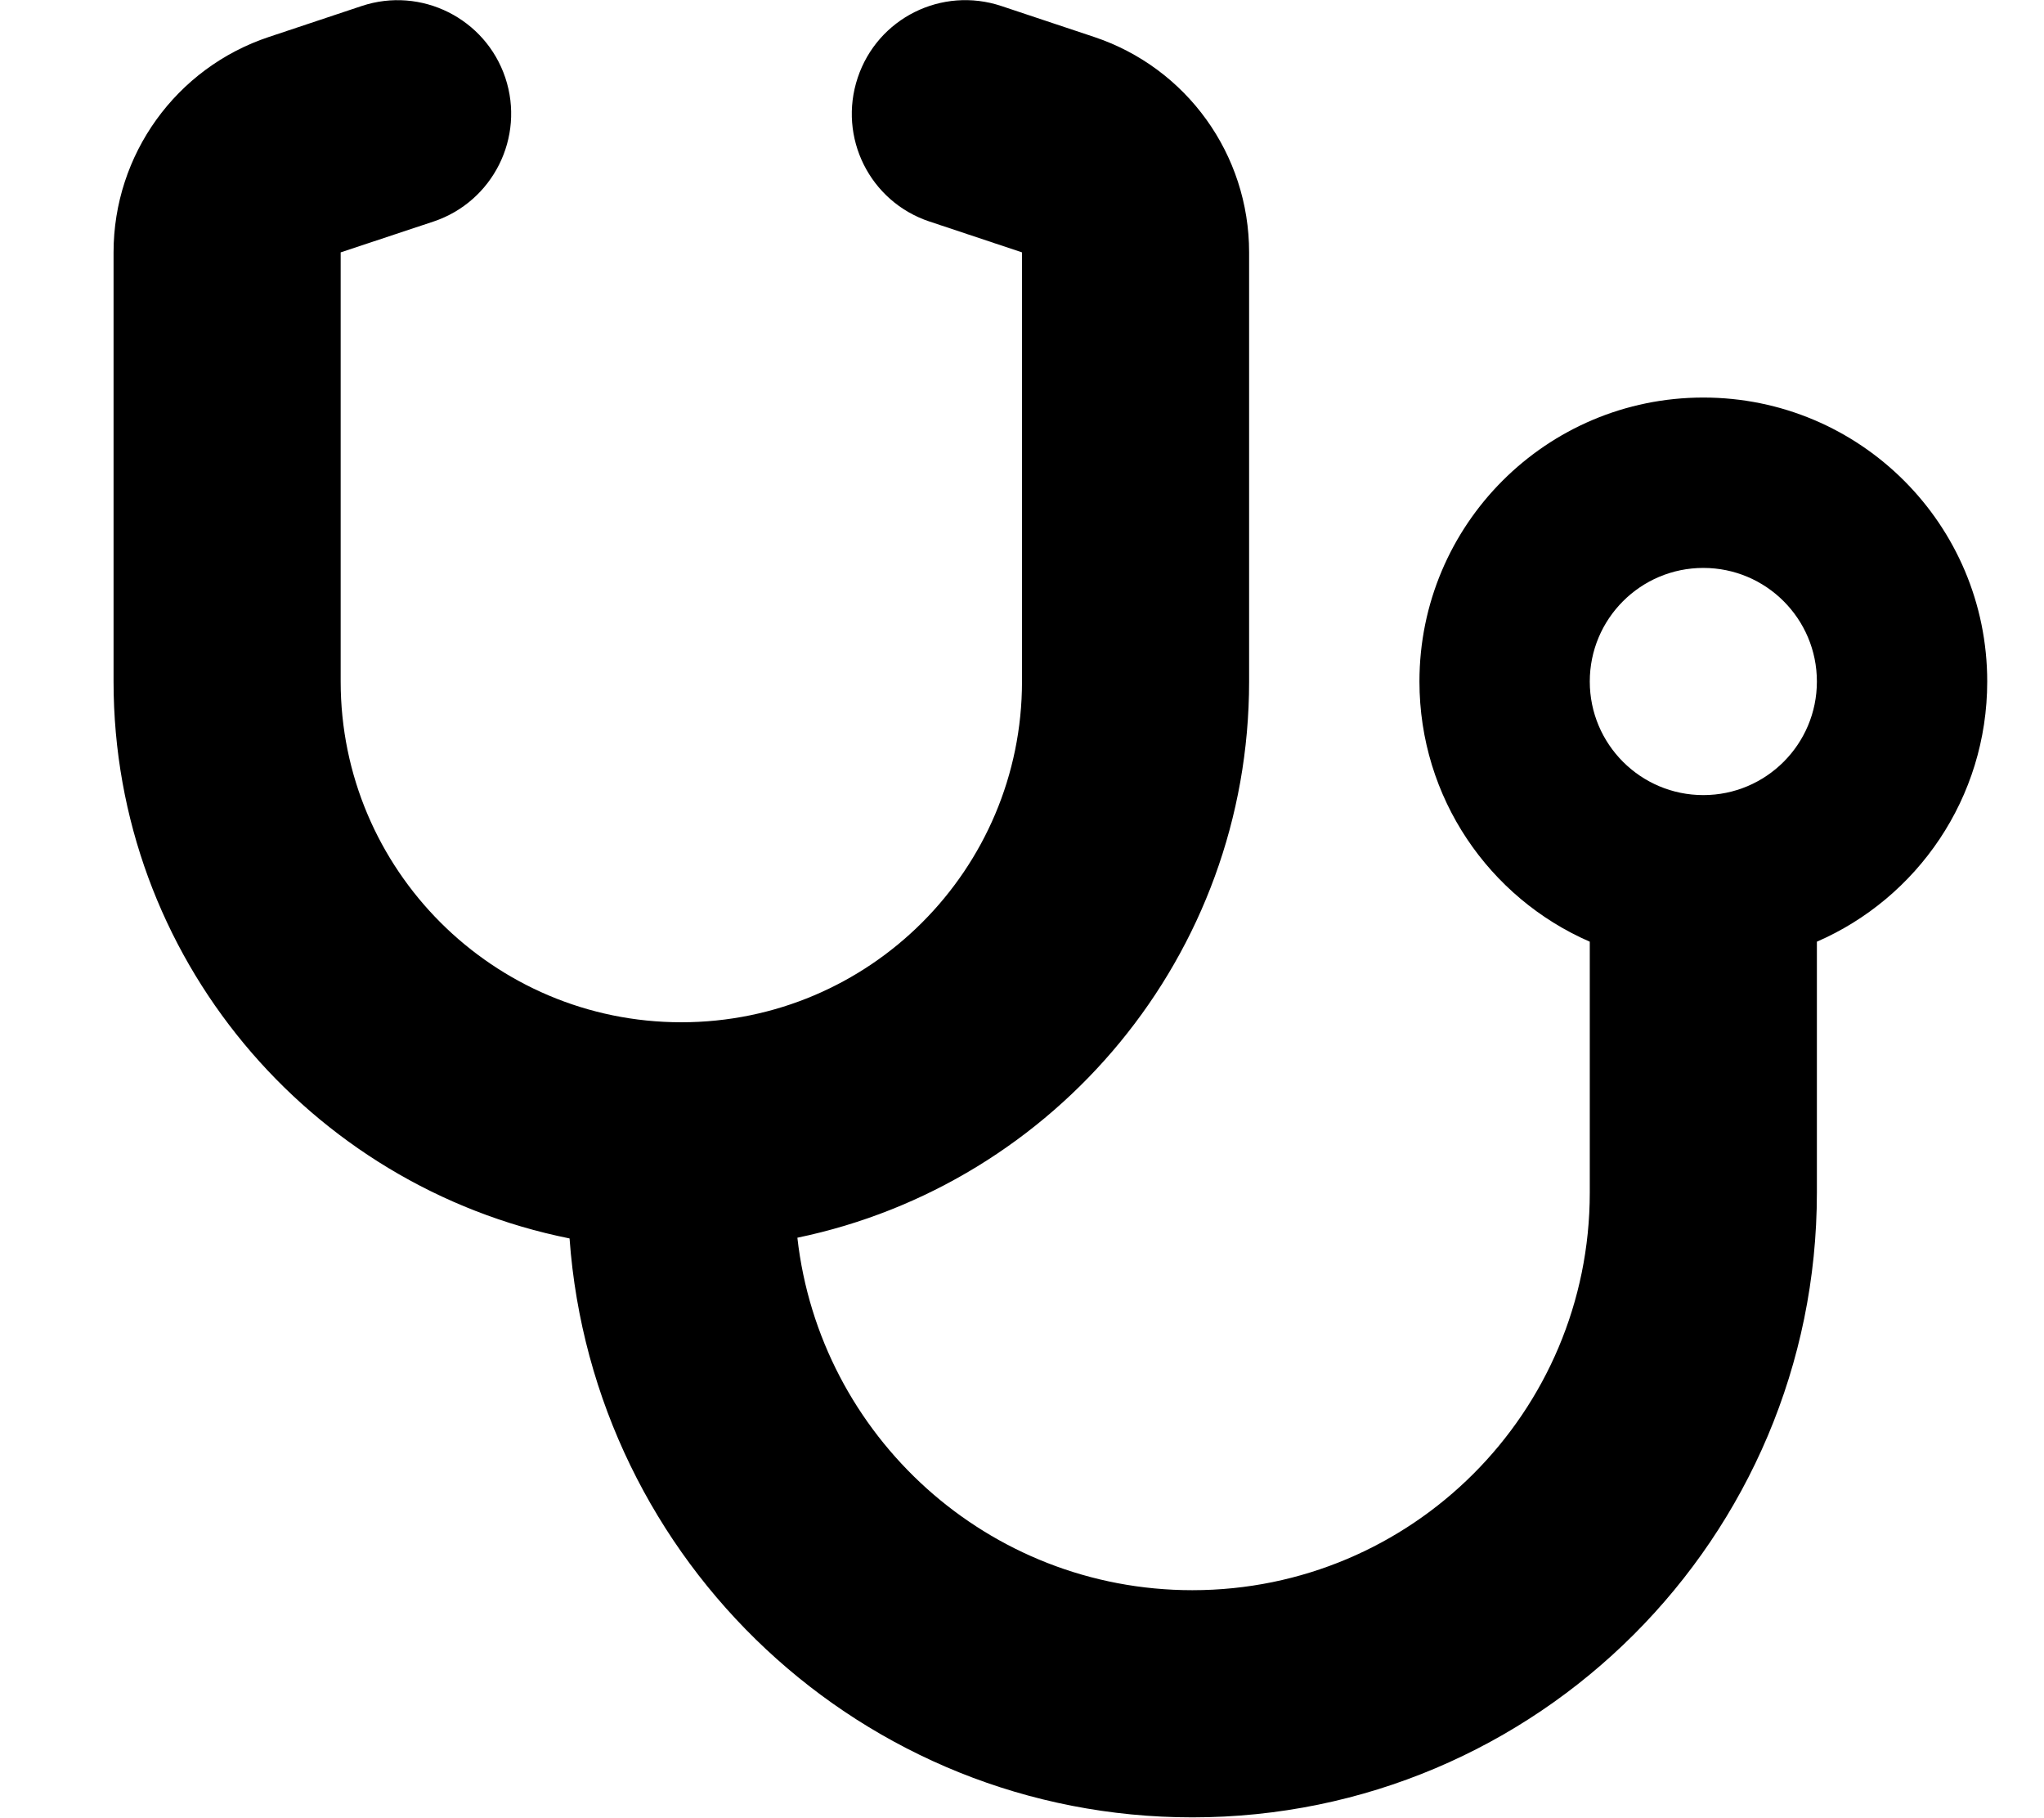
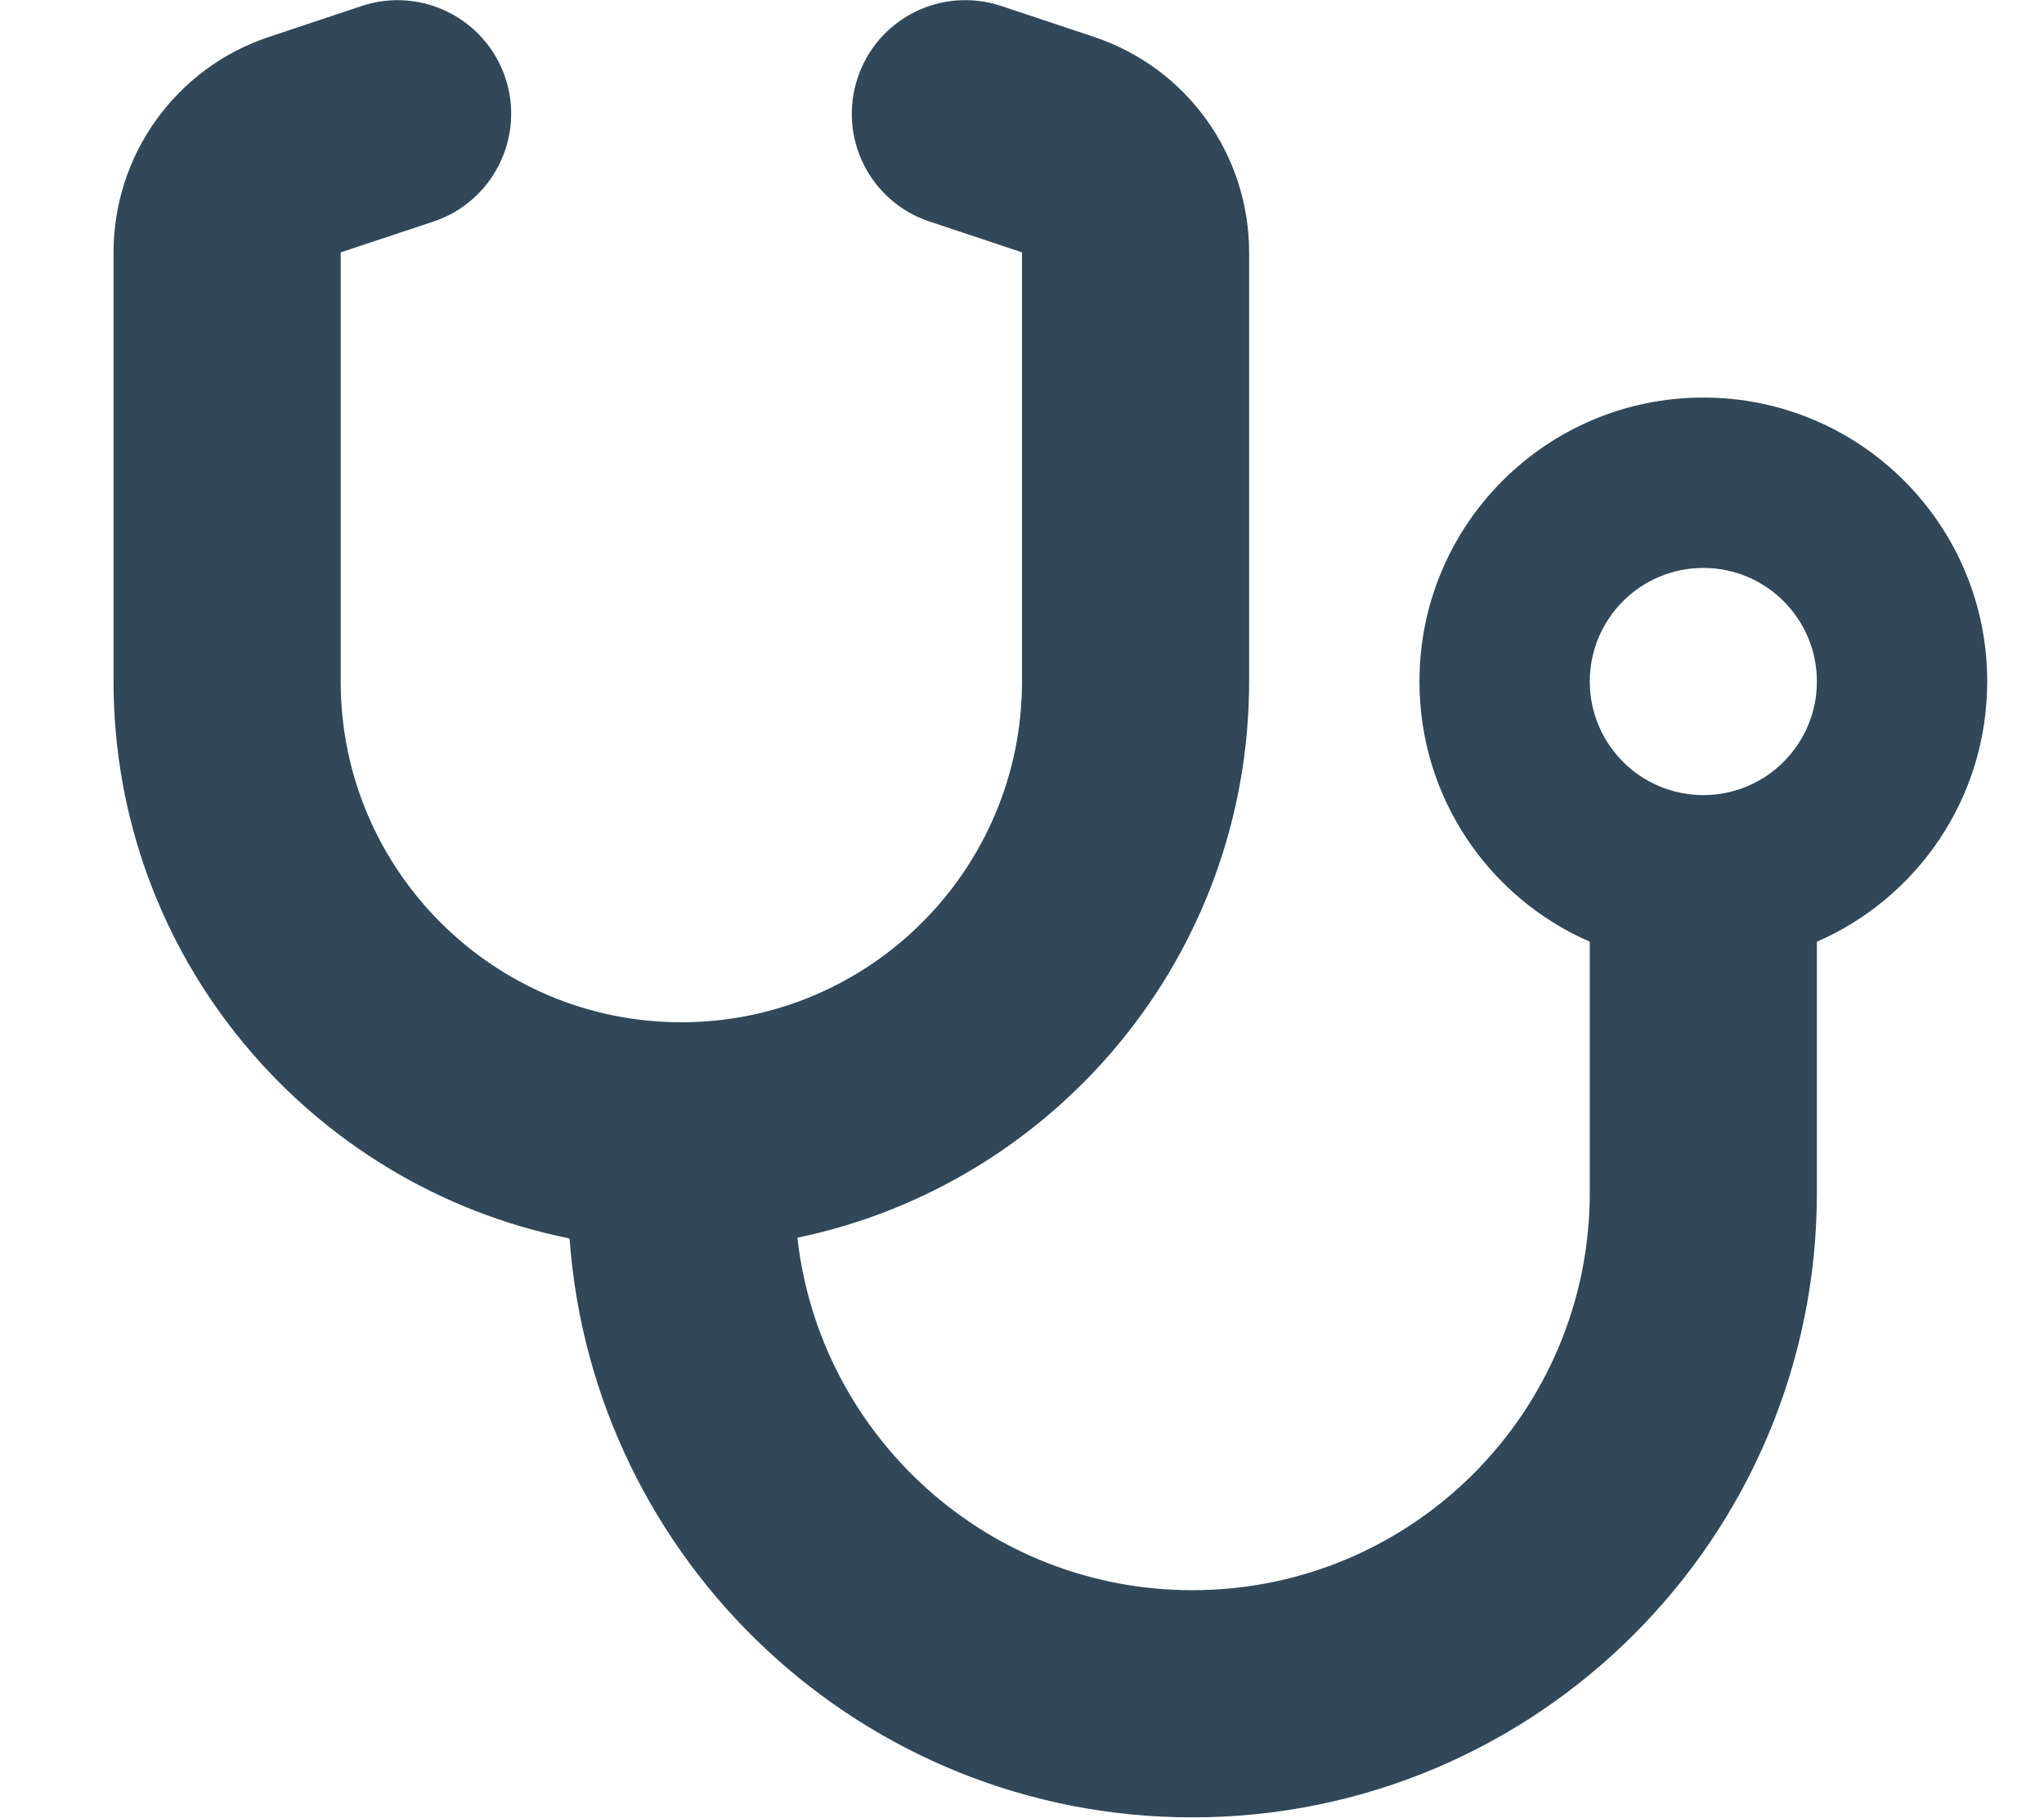
<svg xmlns="http://www.w3.org/2000/svg" viewBox="0 0 576 512">
-   <path d="M142.4 21.9c5.6 16.8-3.5 34.9-20.2 40.5L96 71.1 96 192c0 53 43 96 96 96s96-43 96-96l0-120.9-26.1-8.7c-16.8-5.6-25.8-23.7-20.2-40.5s23.7-25.8 40.5-20.2l26.1 8.7C334.4 19.1 352 43.5 352 71.1L352 192c0 77.2-54.6 141.6-127.3 156.7C231 404.6 278.4 448 336 448c61.9 0 112-50.1 112-112l0-70.7c-28.3-12.3-48-40.5-48-73.3c0-44.2 35.8-80 80-80s80 35.8 80 80c0 32.8-19.7 61-48 73.3l0 70.7c0 97.2-78.8 176-176 176c-92.9 0-168.9-71.9-175.5-163.1C87.2 334.2 32 269.6 32 192L32 71.1c0-27.5 17.6-52 43.8-60.7l26.1-8.7c16.8-5.6 34.9 3.5 40.5 20.2zM480 224a32 32 0 1 0 0-64 32 32 0 1 0 0 64z" />
+   <path d="M142.4 21.9c5.6 16.8-3.5 34.9-20.2 40.5L96 71.1 96 192c0 53 43 96 96 96s96-43 96-96l0-120.9-26.1-8.7c-16.8-5.6-25.8-23.7-20.2-40.5s23.7-25.8 40.5-20.2l26.1 8.7C334.4 19.1 352 43.5 352 71.1L352 192c0 77.2-54.6 141.6-127.3 156.7C231 404.6 278.4 448 336 448c61.9 0 112-50.1 112-112l0-70.7c-28.3-12.3-48-40.5-48-73.3c0-44.2 35.8-80 80-80s80 35.8 80 80c0 32.8-19.7 61-48 73.3l0 70.7c0 97.2-78.8 176-176 176c-92.9 0-168.9-71.9-175.5-163.1C87.2 334.2 32 269.6 32 192L32 71.1c0-27.5 17.6-52 43.8-60.7l26.1-8.7c16.8-5.6 34.9 3.5 40.5 20.2zM480 224a32 32 0 1 0 0-64 32 32 0 1 0 0 64z" fill="#304859" />
</svg>
